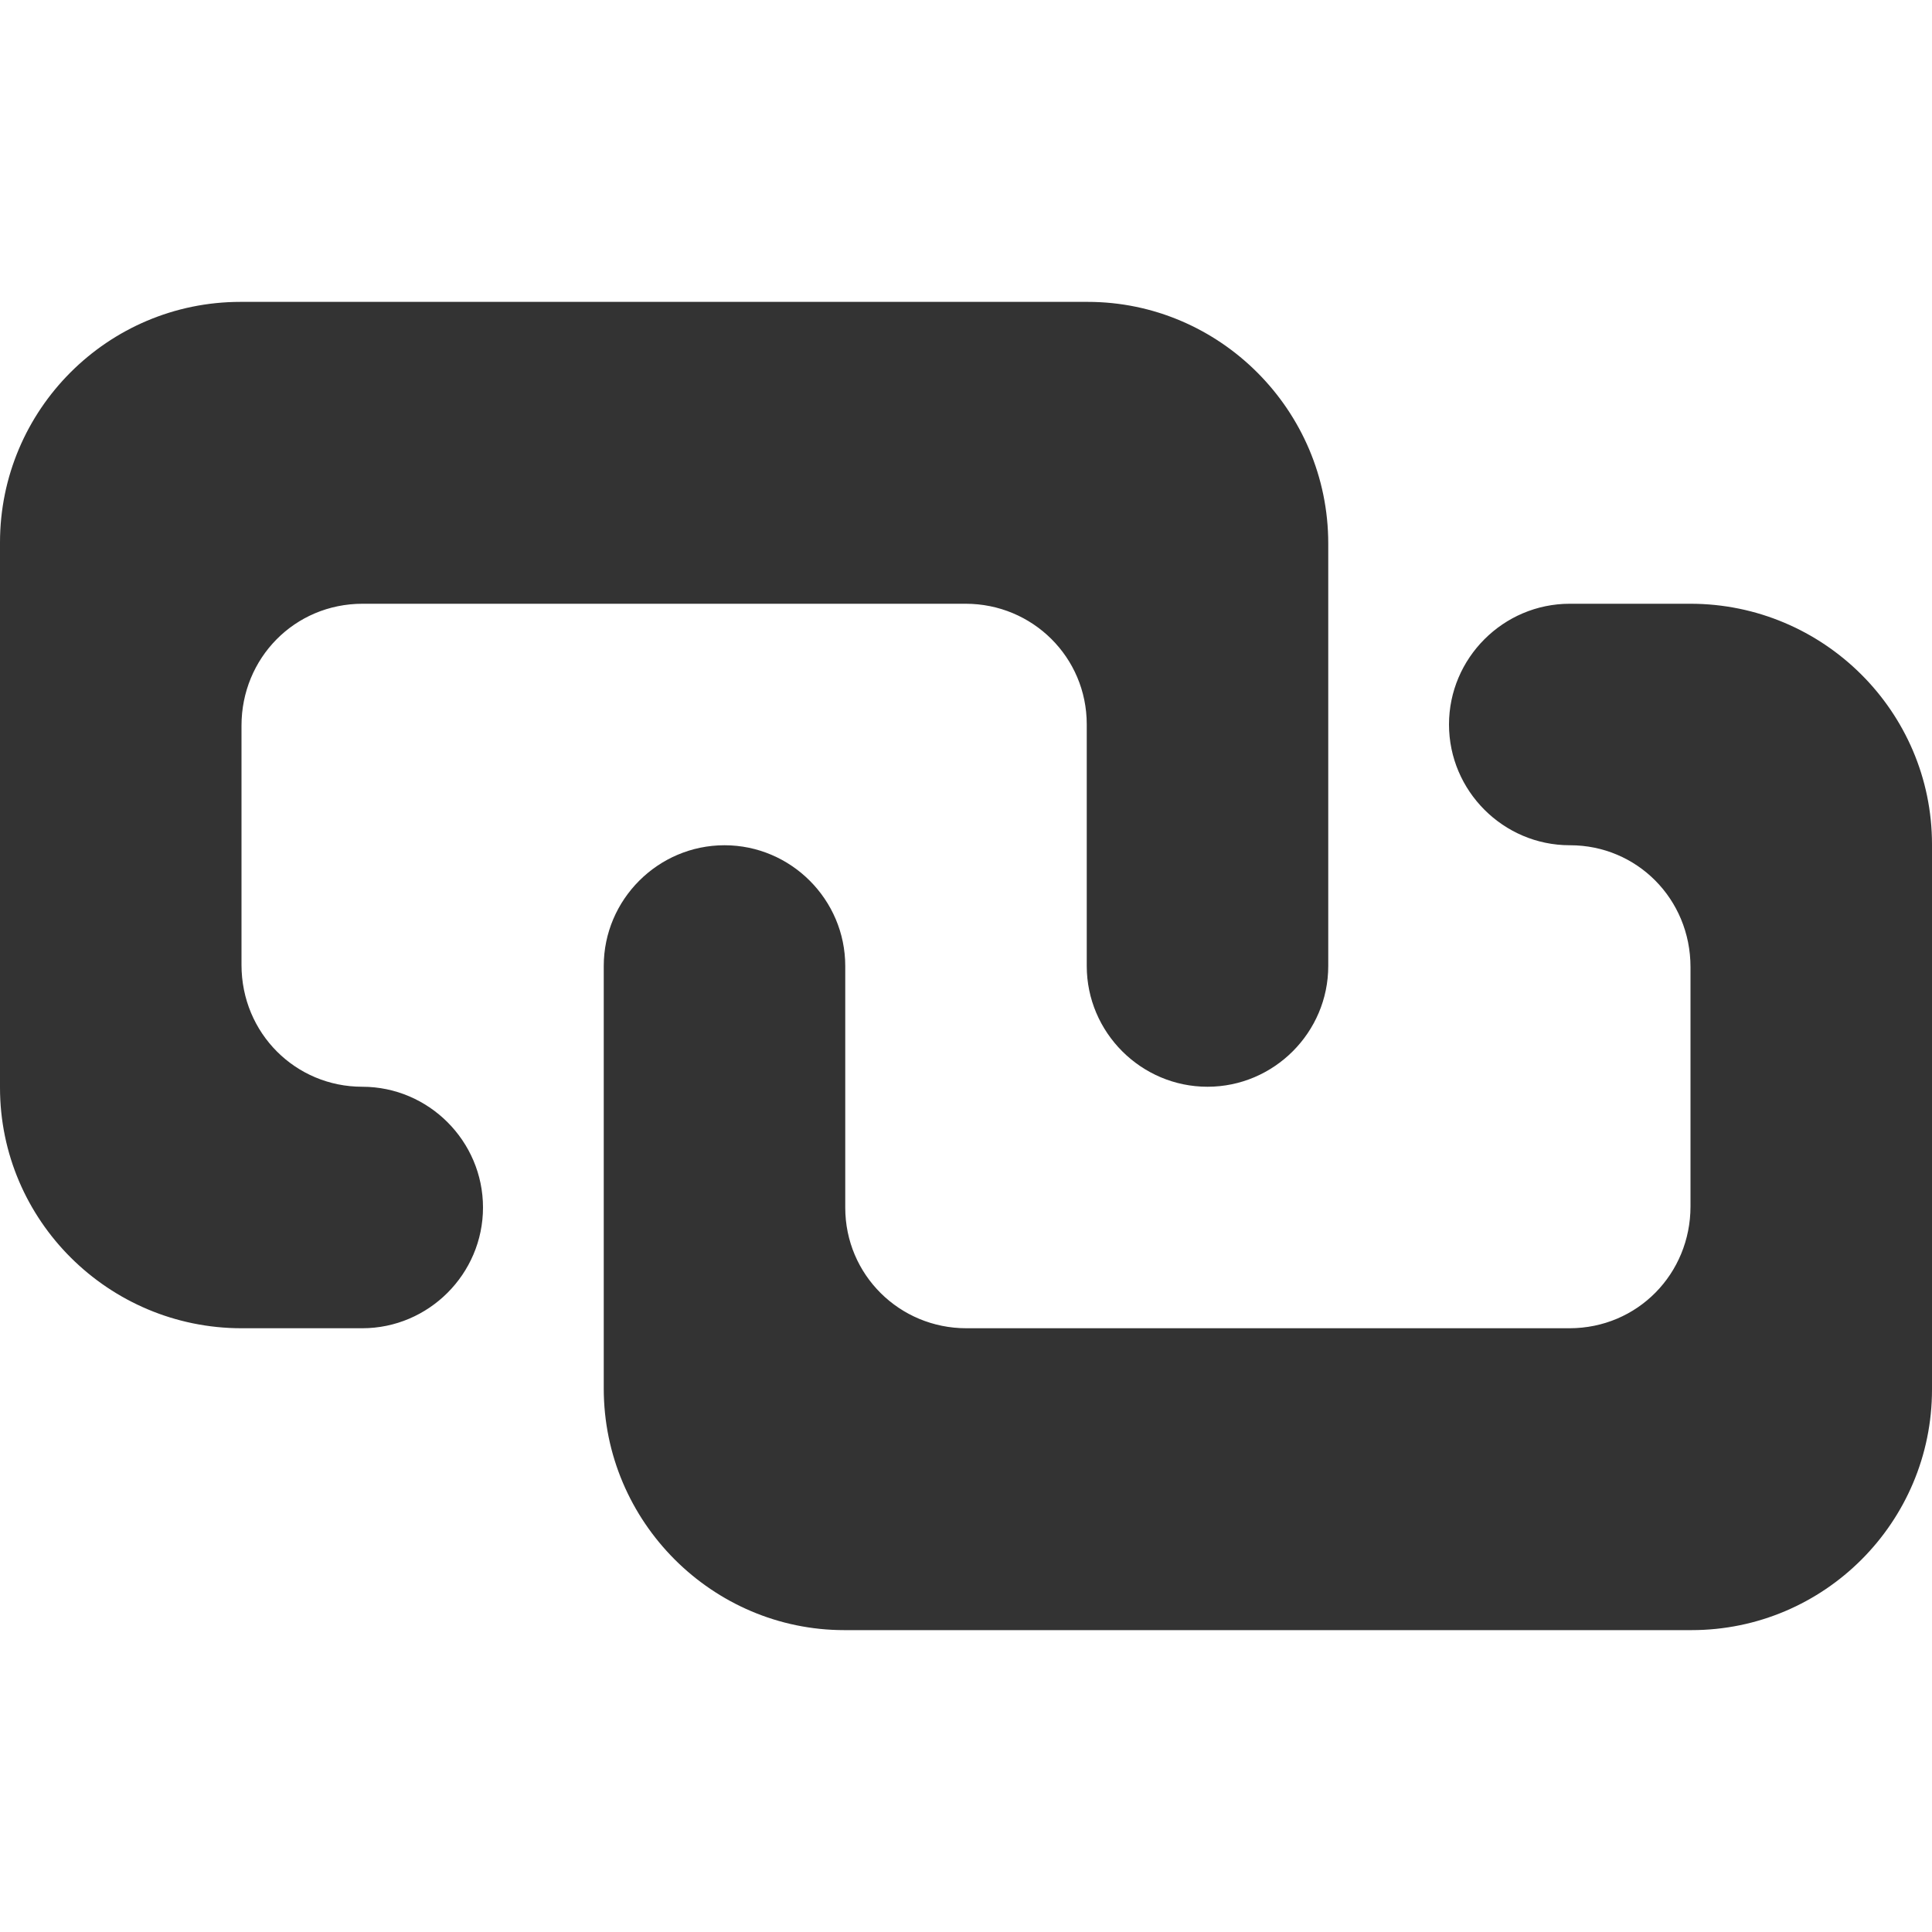
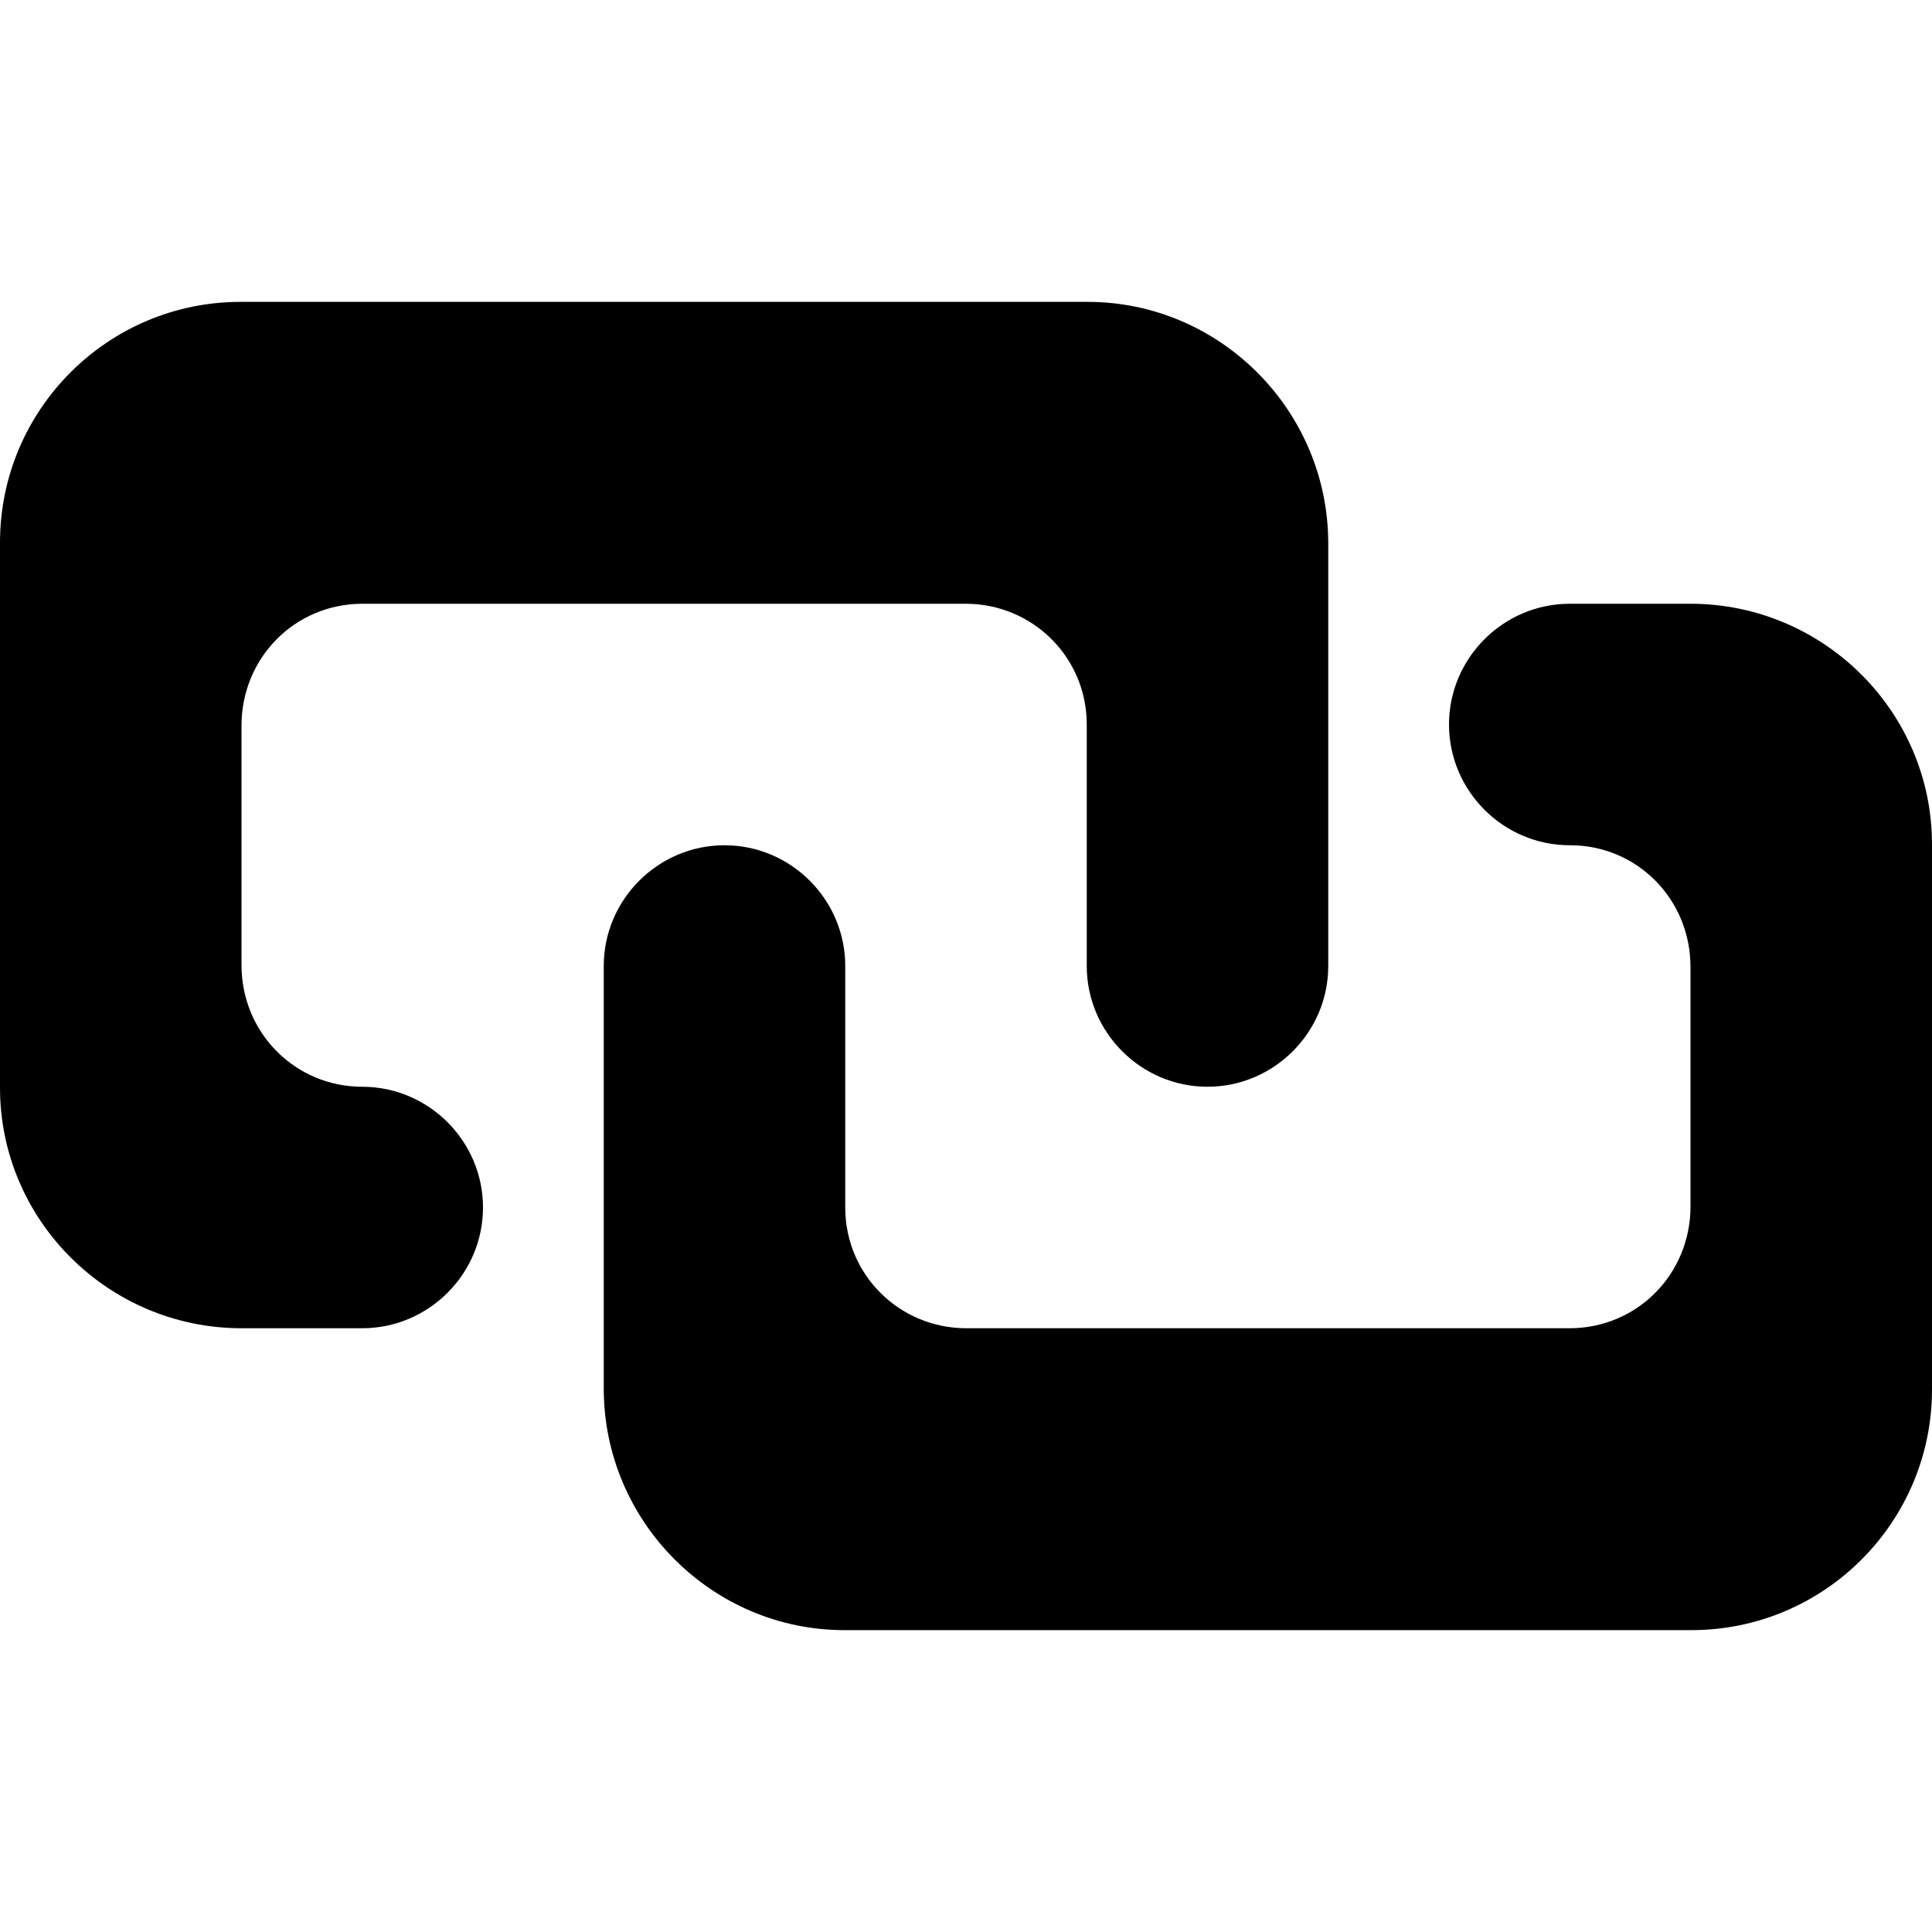
- <svg xmlns="http://www.w3.org/2000/svg" width="16" height="16" viewBox="0 0 16 16" class="hyperlink" style="height:16px;margin-right:8px;width:16px;perspective-origin:8px 8px;transform-origin:8px 8px;shape-rendering:geometricprecision;" version="1.1">
-   <path fill-rule="evenodd" class="" fill="currentColor" d="M3,9 C3.55,9 4,9.45 4,10 C4,10.55 3.55,11 3,11 L2.001,11 C0.9,11 -3.94535344e-16,10.108 -3.94535344e-16,9.007 L-3.94535344e-16,4.493 C-3.94535344e-16,3.394 0.892,2.5 1.992,2.5 L9.008,2.5 C10.1,2.5 11,3.396 11,4.501 L11,8 C11,8.55 10.55,9 10,9 C9.45,9 9,8.55 9,8 L9,5.999 C9,5.443 8.551,5 7.997,5 L3.003,5 C2.438,5 2,5.452 2,6.009 L2,7.991 C2,8.557 2.448,9 3,9 Z M13,5 L13.999,5 C15.1,5 16,5.892 16,6.993 L16,11.507 C16,12.606 15.108,13.5 14.008,13.5 L6.992,13.5 C5.9,13.5 5,12.604 5,11.499 L5,8 C5,7.45 5.45,7 6,7 C6.55,7 7,7.45 7,8 L7,10.001 C7,10.557 7.449,11 8.003,11 L12.997,11 C13.562,11 14,10.548 14,9.991 L14,8.009 C14,7.443 13.554,7 13.003,7 L13,7 C12.45,7 12,6.55 12,6 C12,5.45 12.45,5 13,5 Z" style="display:inline;height:auto;min-height:0px;min-width:0px;overflow-x:visible;overflow-y:visible;width:auto;perspective-origin:0px 0px;transform-origin:0px 0px;fill:rgb(51, 51, 51);fill-rule:evenodd;shape-rendering:geometricprecision;d:path(&quot;M 3 9 C 3.55 9 4 9.45 4 10 C 4 10.55 3.55 11 3 11 L 2.001 11 C 0.9 11 -3.94535e-16 10.108 -3.94535e-16 9.007 L -3.94535e-16 4.493 C -3.94535e-16 3.394 0.892 2.5 1.992 2.5 L 9.008 2.5 C 10.1 2.5 11 3.396 11 4.501 L 11 8 C 11 8.55 10.55 9 10 9 C 9.45 9 9 8.55 9 8 L 9 5.999 C 9 5.443 8.551 5 7.997 5 L 3.003 5 C 2.438 5 2 5.452 2 6.009 L 2 7.991 C 2 8.557 2.448 9 3 9 Z M 13 5 L 13.999 5 C 15.1 5 16 5.892 16 6.993 L 16 11.507 C 16 12.606 15.108 13.5 14.008 13.5 L 6.992 13.5 C 5.9 13.5 5 12.604 5 11.499 L 5 8 C 5 7.45 5.45 7 6 7 C 6.55 7 7 7.45 7 8 L 7 10.001 C 7 10.557 7.449 11 8.003 11 L 12.997 11 C 13.562 11 14 10.548 14 9.991 L 14 8.009 C 14 7.443 13.554 7 13.003 7 L 13 7 C 12.45 7 12 6.55 12 6 C 12 5.45 12.45 5 13 5 Z&quot;);" />
+ <svg xmlns="http://www.w3.org/2000/svg" width="16" height="16" viewBox="0 0 16 16" version="1.1">
+   <path fill-rule="evenodd" fill="currentColor" d="M3,9 C3.55,9 4,9.45 4,10 C4,10.55 3.55,11 3,11 L2.001,11 C0.9,11 -3.94535344e-16,10.108 -3.94535344e-16,9.007 L-3.94535344e-16,4.493 C-3.94535344e-16,3.394 0.892,2.5 1.992,2.5 L9.008,2.5 C10.1,2.5 11,3.396 11,4.501 L11,8 C11,8.55 10.55,9 10,9 C9.45,9 9,8.55 9,8 L9,5.999 C9,5.443 8.551,5 7.997,5 L3.003,5 C2.438,5 2,5.452 2,6.009 L2,7.991 C2,8.557 2.448,9 3,9 Z M13,5 L13.999,5 C15.1,5 16,5.892 16,6.993 L16,11.507 C16,12.606 15.108,13.5 14.008,13.5 L6.992,13.5 C5.9,13.5 5,12.604 5,11.499 L5,8 C5,7.45 5.45,7 6,7 C6.55,7 7,7.45 7,8 L7,10.001 C7,10.557 7.449,11 8.003,11 L12.997,11 C13.562,11 14,10.548 14,9.991 L14,8.009 C14,7.443 13.554,7 13.003,7 L13,7 C12.45,7 12,6.55 12,6 C12,5.45 12.45,5 13,5 Z" />
</svg>
